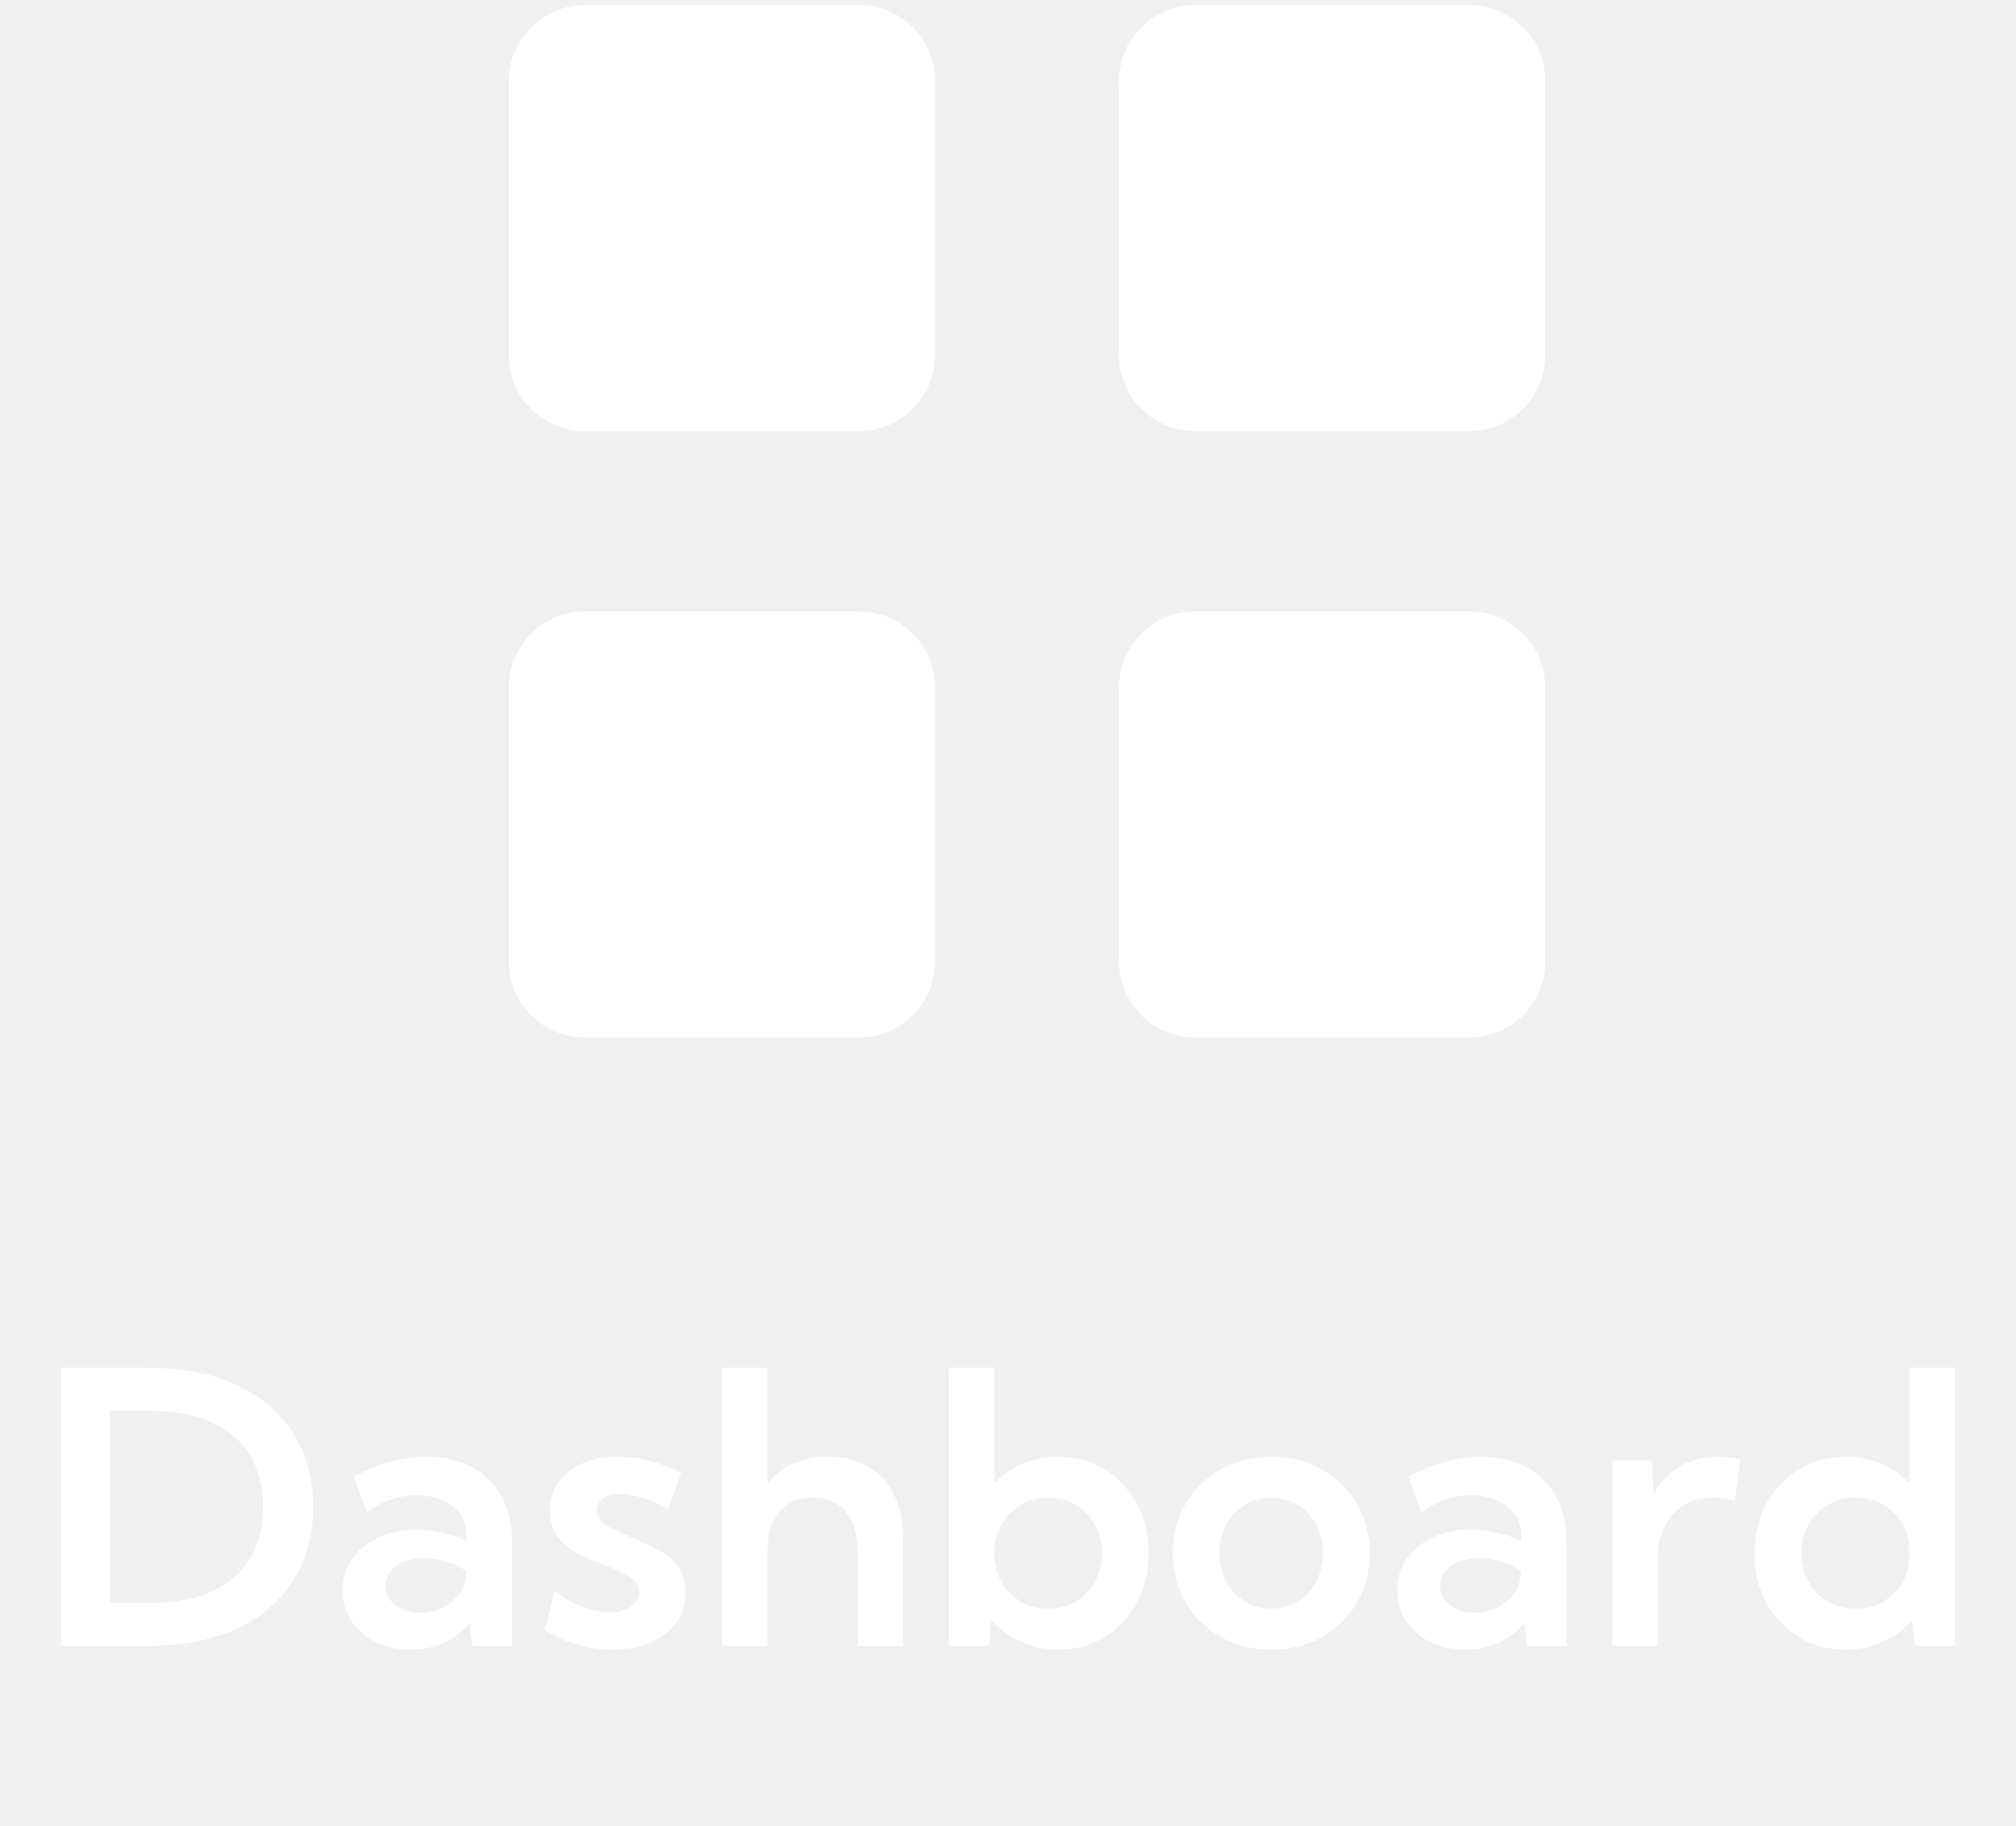
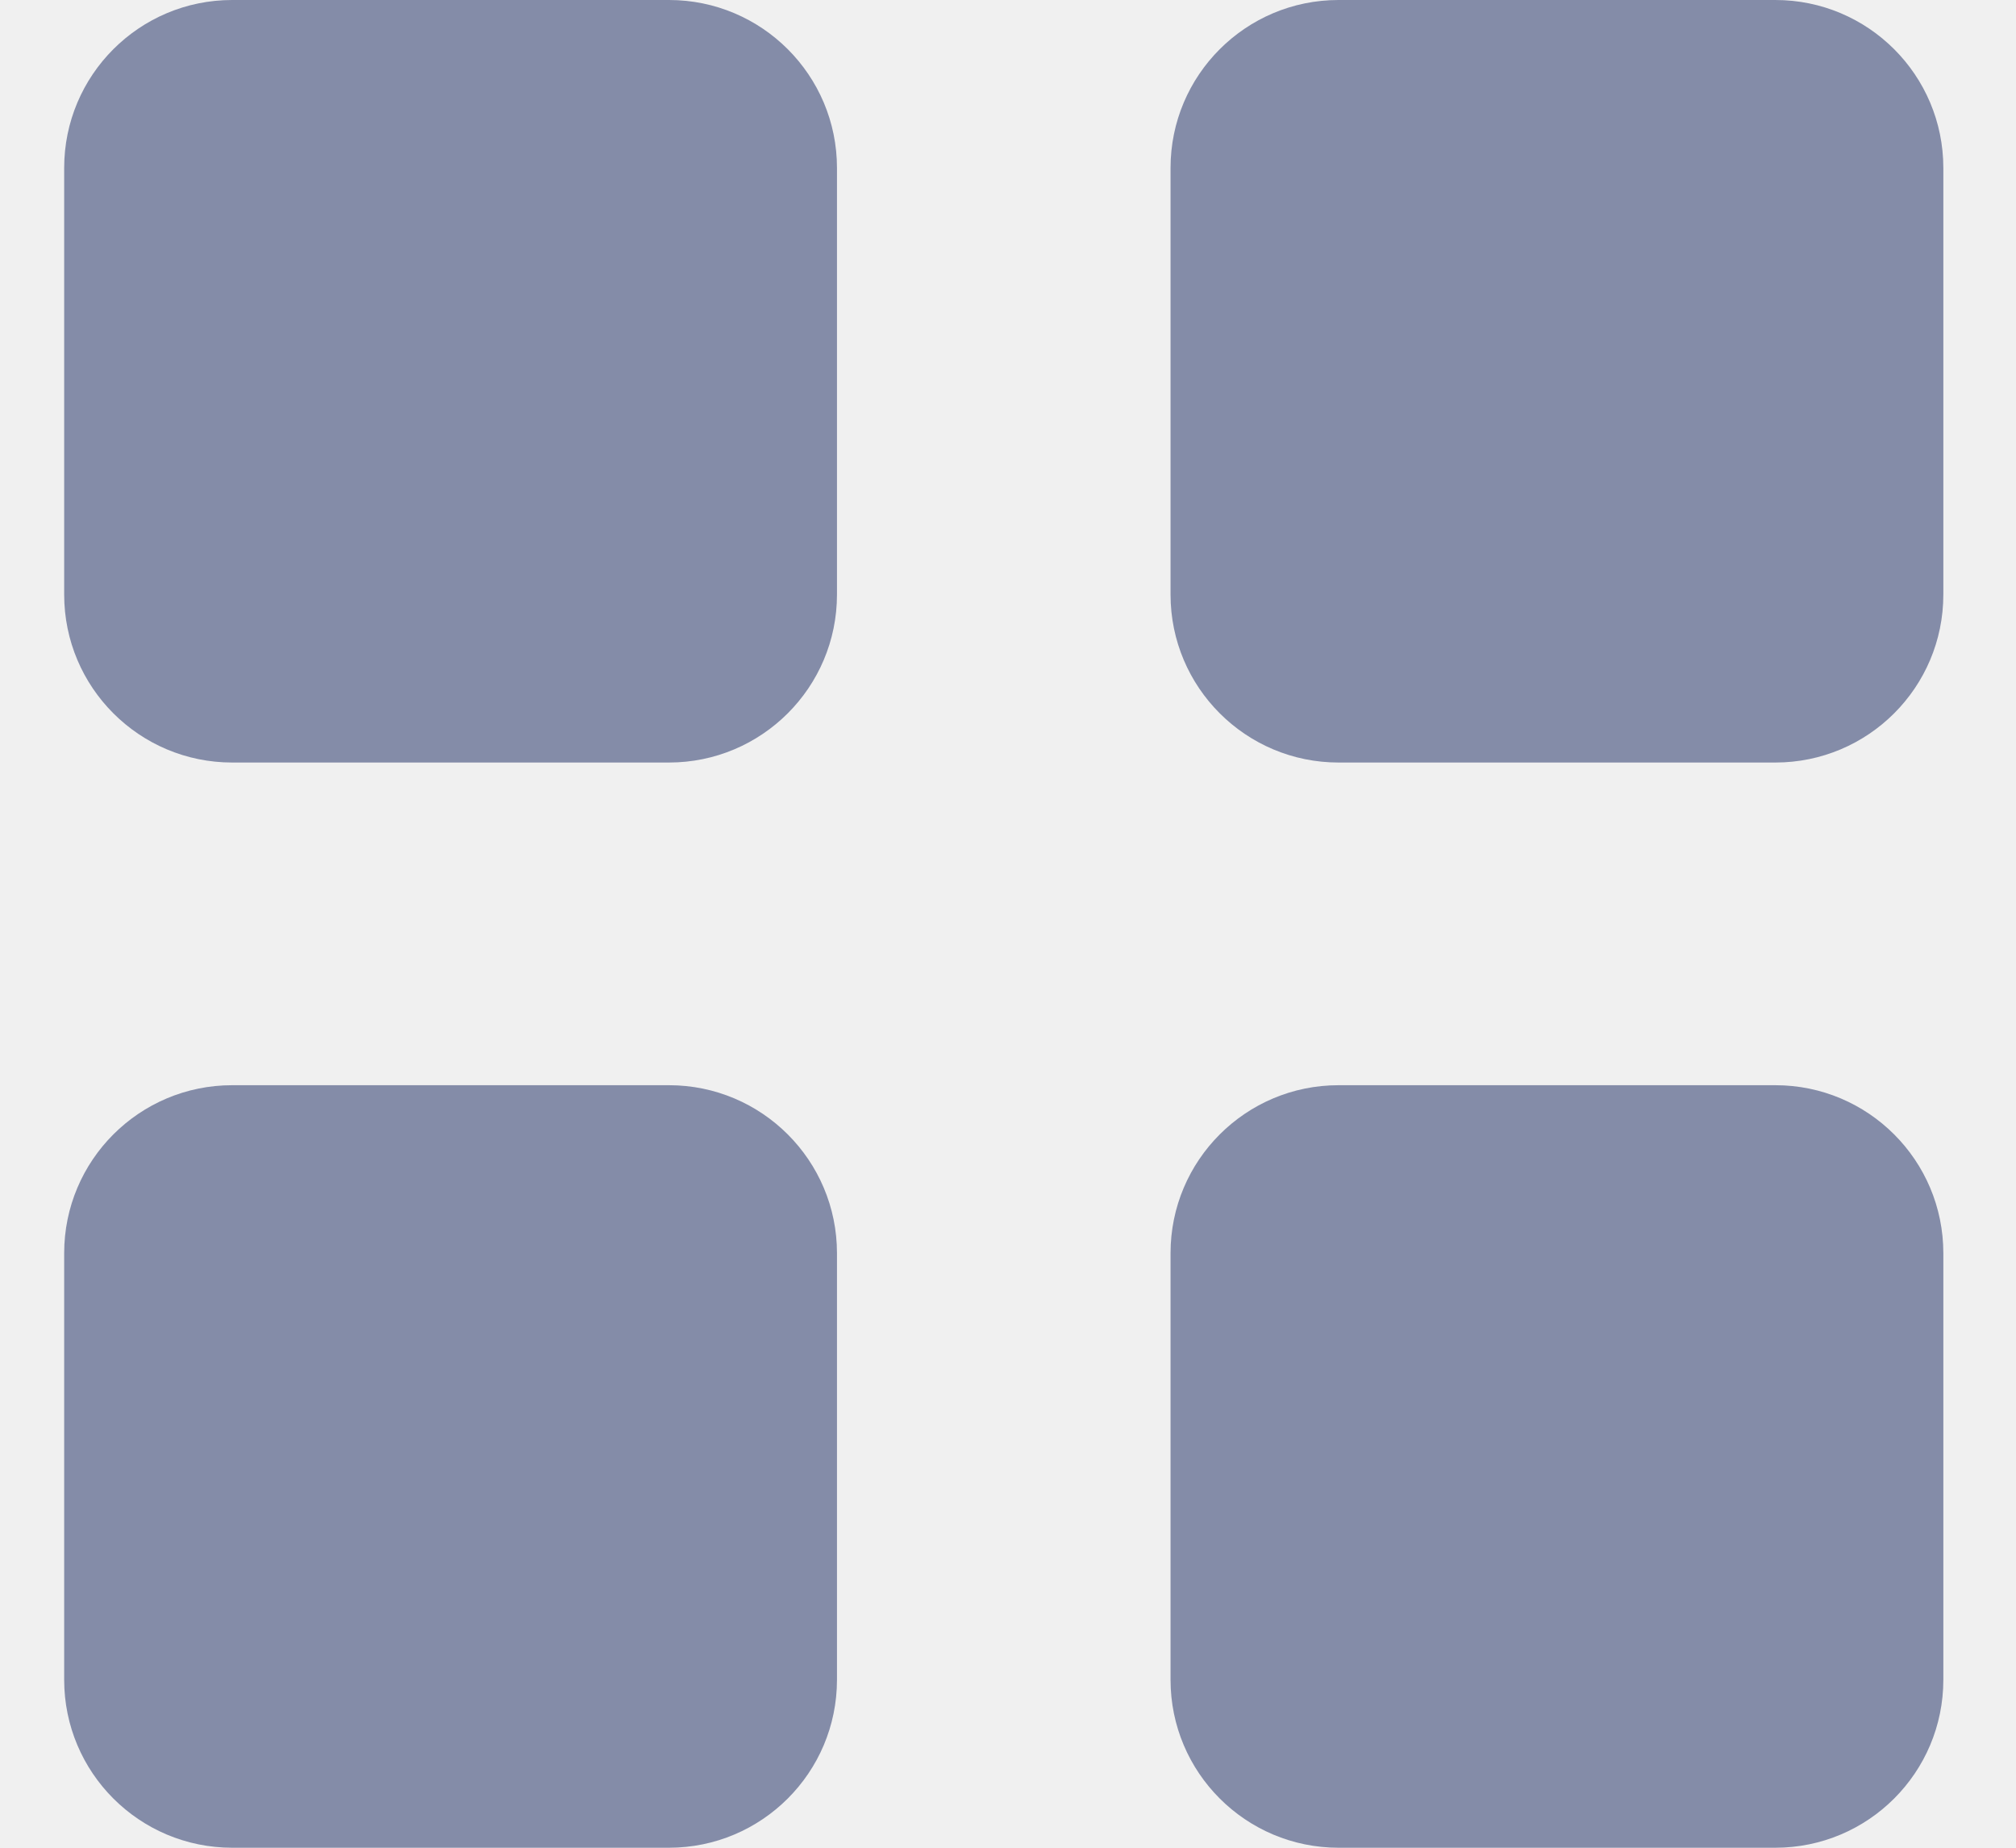
- <svg xmlns="http://www.w3.org/2000/svg" width="53" height="48" viewBox="0 0 53 48" fill="none">
-   <path d="M1.608 43.281V35.97H3.908C4.795 35.97 5.562 36.117 6.209 36.413C6.855 36.709 7.354 37.131 7.705 37.681C8.056 38.226 8.232 38.875 8.232 39.625C8.232 40.373 8.056 41.021 7.705 41.57C7.354 42.119 6.855 42.542 6.209 42.837C5.562 43.133 4.795 43.281 3.908 43.281H1.608ZM2.894 42.15H3.957C4.584 42.15 5.117 42.053 5.556 41.858C5.998 41.66 6.334 41.372 6.565 40.995C6.799 40.618 6.916 40.161 6.916 39.625C6.916 39.089 6.799 38.633 6.565 38.256C6.334 37.879 5.998 37.593 5.556 37.398C5.117 37.2 4.584 37.1 3.957 37.1H2.894V42.15ZM13.462 43.281H12.418L12.35 42.681C12.171 42.902 11.949 43.075 11.682 43.198C11.416 43.318 11.12 43.378 10.795 43.378C10.451 43.378 10.144 43.312 9.874 43.179C9.604 43.042 9.392 42.857 9.236 42.623C9.083 42.389 9.007 42.123 9.007 41.824C9.007 41.508 9.089 41.232 9.255 40.995C9.424 40.755 9.653 40.566 9.942 40.429C10.235 40.293 10.568 40.225 10.942 40.225C11.169 40.225 11.396 40.251 11.624 40.303C11.855 40.355 12.068 40.428 12.262 40.522V40.366C12.262 40.152 12.204 39.967 12.087 39.81C11.97 39.655 11.812 39.534 11.614 39.45C11.416 39.362 11.193 39.318 10.947 39.318C10.722 39.318 10.498 39.357 10.274 39.435C10.05 39.51 9.84 39.622 9.645 39.772L9.304 38.831C9.616 38.659 9.934 38.529 10.259 38.441C10.587 38.353 10.908 38.309 11.219 38.309C11.678 38.309 12.074 38.4 12.409 38.582C12.743 38.761 13.002 39.018 13.184 39.352C13.369 39.684 13.462 40.075 13.462 40.527V43.281ZM11.044 42.413C11.255 42.413 11.45 42.37 11.629 42.282C11.811 42.194 11.959 42.072 12.072 41.916C12.189 41.757 12.251 41.575 12.258 41.37V41.317C12.105 41.206 11.933 41.122 11.741 41.063C11.549 41.002 11.356 40.971 11.161 40.971C10.862 40.971 10.617 41.039 10.425 41.175C10.233 41.309 10.137 41.484 10.137 41.702C10.137 41.835 10.176 41.957 10.254 42.067C10.332 42.175 10.44 42.259 10.576 42.321C10.716 42.383 10.872 42.413 11.044 42.413ZM14.319 42.862L14.592 41.819C14.7 41.926 14.833 42.023 14.992 42.111C15.151 42.199 15.32 42.269 15.499 42.321C15.681 42.37 15.858 42.394 16.03 42.394C16.261 42.394 16.446 42.347 16.586 42.252C16.726 42.155 16.796 42.028 16.796 41.872C16.796 41.749 16.753 41.647 16.669 41.565C16.584 41.481 16.474 41.408 16.337 41.346C16.201 41.281 16.051 41.218 15.889 41.156C15.674 41.078 15.457 40.985 15.236 40.878C15.015 40.767 14.83 40.623 14.68 40.444C14.534 40.262 14.461 40.022 14.461 39.723C14.461 39.434 14.534 39.183 14.68 38.972C14.83 38.761 15.037 38.599 15.304 38.485C15.57 38.368 15.881 38.309 16.235 38.309C16.794 38.309 17.351 38.449 17.907 38.728L17.561 39.713C17.457 39.635 17.33 39.564 17.181 39.499C17.031 39.434 16.878 39.382 16.722 39.343C16.566 39.304 16.425 39.284 16.298 39.284C16.113 39.284 15.965 39.325 15.855 39.406C15.744 39.487 15.689 39.594 15.689 39.728C15.689 39.819 15.72 39.901 15.782 39.976C15.843 40.048 15.939 40.118 16.069 40.186C16.199 40.254 16.367 40.33 16.571 40.415C16.792 40.499 17.013 40.599 17.234 40.712C17.458 40.823 17.645 40.971 17.795 41.156C17.947 41.338 18.024 41.58 18.024 41.882C18.024 42.181 17.943 42.443 17.78 42.667C17.621 42.891 17.397 43.066 17.107 43.193C16.822 43.317 16.487 43.378 16.103 43.378C15.466 43.378 14.872 43.206 14.319 42.862ZM18.979 43.281V35.97H20.178V39.031C20.536 38.55 21.06 38.309 21.753 38.309C22.376 38.309 22.864 38.501 23.215 38.884C23.566 39.265 23.741 39.794 23.741 40.473V43.281H22.542V40.781C22.542 40.339 22.44 39.996 22.235 39.752C22.03 39.505 21.743 39.382 21.372 39.382C20.999 39.382 20.706 39.507 20.495 39.757C20.284 40.004 20.178 40.345 20.178 40.781V43.281H18.979ZM26.003 43.281H24.945V35.97H26.144V38.996C26.359 38.779 26.607 38.61 26.89 38.49C27.176 38.369 27.486 38.309 27.821 38.309C28.279 38.309 28.687 38.42 29.044 38.641C29.402 38.862 29.683 39.164 29.888 39.547C30.096 39.928 30.2 40.36 30.2 40.844C30.2 41.328 30.096 41.762 29.888 42.145C29.683 42.525 29.402 42.826 29.044 43.047C28.687 43.268 28.279 43.378 27.821 43.378C27.463 43.378 27.134 43.31 26.831 43.174C26.532 43.034 26.276 42.844 26.061 42.603L26.003 43.281ZM27.558 42.301C27.831 42.301 28.073 42.238 28.284 42.111C28.498 41.984 28.666 41.812 28.786 41.594C28.91 41.373 28.971 41.123 28.971 40.844C28.971 40.564 28.91 40.316 28.786 40.098C28.666 39.877 28.498 39.703 28.284 39.577C28.073 39.447 27.831 39.382 27.558 39.382C27.301 39.382 27.069 39.44 26.861 39.557C26.656 39.674 26.49 39.833 26.363 40.035C26.237 40.236 26.164 40.465 26.144 40.722V40.956C26.164 41.216 26.235 41.448 26.359 41.653C26.485 41.854 26.653 42.014 26.861 42.131C27.069 42.244 27.301 42.301 27.558 42.301ZM33.431 43.378C32.934 43.378 32.489 43.268 32.096 43.047C31.706 42.826 31.397 42.525 31.169 42.145C30.945 41.762 30.833 41.328 30.833 40.844C30.833 40.36 30.945 39.928 31.169 39.547C31.397 39.164 31.706 38.862 32.096 38.641C32.489 38.42 32.934 38.309 33.431 38.309C33.925 38.309 34.367 38.42 34.757 38.641C35.147 38.862 35.452 39.164 35.673 39.547C35.897 39.928 36.01 40.36 36.01 40.844C36.01 41.328 35.897 41.762 35.673 42.145C35.452 42.525 35.147 42.826 34.757 43.047C34.367 43.268 33.925 43.378 33.431 43.378ZM33.421 42.301C33.681 42.301 33.914 42.238 34.118 42.111C34.323 41.984 34.484 41.811 34.601 41.59C34.721 41.369 34.781 41.118 34.781 40.839C34.781 40.563 34.721 40.316 34.601 40.098C34.484 39.877 34.323 39.703 34.118 39.577C33.914 39.45 33.681 39.386 33.421 39.386C33.165 39.386 32.932 39.45 32.724 39.577C32.52 39.703 32.357 39.877 32.237 40.098C32.12 40.316 32.061 40.563 32.061 40.839C32.061 41.118 32.12 41.369 32.237 41.59C32.357 41.811 32.52 41.984 32.724 42.111C32.932 42.238 33.165 42.301 33.421 42.301ZM41.186 43.281H40.143L40.075 42.681C39.896 42.902 39.673 43.075 39.407 43.198C39.14 43.318 38.845 43.378 38.52 43.378C38.175 43.378 37.868 43.312 37.599 43.179C37.329 43.042 37.116 42.857 36.96 42.623C36.807 42.389 36.731 42.123 36.731 41.824C36.731 41.508 36.814 41.232 36.98 40.995C37.148 40.755 37.378 40.566 37.667 40.429C37.959 40.293 38.292 40.225 38.666 40.225C38.893 40.225 39.121 40.251 39.348 40.303C39.579 40.355 39.792 40.428 39.987 40.522V40.366C39.987 40.152 39.928 39.967 39.811 39.81C39.694 39.655 39.537 39.534 39.339 39.45C39.14 39.362 38.918 39.318 38.671 39.318C38.447 39.318 38.222 39.357 37.998 39.435C37.774 39.51 37.564 39.622 37.369 39.772L37.028 38.831C37.34 38.659 37.659 38.529 37.984 38.441C38.312 38.353 38.632 38.309 38.944 38.309C39.402 38.309 39.798 38.4 40.133 38.582C40.468 38.761 40.726 39.018 40.908 39.352C41.093 39.684 41.186 40.075 41.186 40.527V43.281ZM38.768 42.413C38.98 42.413 39.175 42.37 39.353 42.282C39.535 42.194 39.683 42.072 39.797 41.916C39.914 41.757 39.975 41.575 39.982 41.37V41.317C39.829 41.206 39.657 41.122 39.465 41.063C39.274 41.002 39.08 40.971 38.885 40.971C38.586 40.971 38.341 41.039 38.149 41.175C37.958 41.309 37.862 41.484 37.862 41.702C37.862 41.835 37.901 41.957 37.979 42.067C38.057 42.175 38.164 42.259 38.3 42.321C38.44 42.383 38.596 42.413 38.768 42.413ZM43.584 43.281H42.385V38.407H43.428L43.472 39.294C43.641 38.982 43.868 38.74 44.154 38.568C44.444 38.395 44.775 38.309 45.149 38.309C45.246 38.309 45.345 38.316 45.446 38.329C45.55 38.342 45.652 38.361 45.753 38.387L45.607 39.469C45.405 39.411 45.21 39.382 45.022 39.382C44.736 39.382 44.484 39.448 44.266 39.581C44.052 39.715 43.885 39.9 43.764 40.137C43.644 40.371 43.584 40.644 43.584 40.956V43.281ZM51.392 43.281H50.335L50.271 42.599C50.06 42.842 49.803 43.034 49.501 43.174C49.199 43.31 48.871 43.378 48.517 43.378C48.059 43.378 47.649 43.268 47.288 43.047C46.928 42.826 46.643 42.525 46.435 42.145C46.231 41.762 46.128 41.328 46.128 40.844C46.128 40.36 46.231 39.928 46.435 39.547C46.643 39.164 46.928 38.862 47.288 38.641C47.649 38.42 48.059 38.309 48.517 38.309C48.851 38.309 49.162 38.369 49.448 38.49C49.734 38.61 49.982 38.779 50.193 38.996V35.97H51.392V43.281ZM48.78 42.301C49.04 42.301 49.277 42.243 49.492 42.126C49.706 42.005 49.877 41.841 50.003 41.633C50.13 41.425 50.193 41.188 50.193 40.922V40.751C50.193 40.488 50.13 40.254 50.003 40.049C49.877 39.841 49.706 39.679 49.492 39.562C49.277 39.442 49.04 39.382 48.78 39.382C48.507 39.382 48.263 39.447 48.049 39.577C47.834 39.703 47.665 39.877 47.542 40.098C47.418 40.316 47.357 40.563 47.357 40.839C47.357 41.118 47.418 41.369 47.542 41.59C47.665 41.811 47.834 41.984 48.049 42.111C48.263 42.238 48.507 42.301 48.78 42.301Z" fill="white" />
-   <path fill-rule="evenodd" clip-rule="evenodd" d="M15.375 0.131C14.271 0.131 13.375 1.027 13.375 2.131V9.337C13.375 10.442 14.271 11.337 15.375 11.337H22.581C23.686 11.337 24.581 10.442 24.581 9.337V2.131C24.581 1.027 23.686 0.131 22.581 0.131H15.375ZM31.419 0.131C30.314 0.131 29.419 1.027 29.419 2.131V9.337C29.419 10.442 30.314 11.337 31.419 11.337H38.625C39.729 11.337 40.625 10.442 40.625 9.337V2.131C40.625 1.027 39.729 0.131 38.625 0.131H31.419ZM13.375 18.078C13.375 16.974 14.271 16.078 15.375 16.078H22.581C23.686 16.078 24.581 16.974 24.581 18.078V25.284C24.581 26.389 23.686 27.284 22.581 27.284H15.375C14.271 27.284 13.375 26.389 13.375 25.284V18.078ZM31.419 16.078C30.314 16.078 29.419 16.974 29.419 18.078V25.284C29.419 26.389 30.314 27.284 31.419 27.284H38.625C39.729 27.284 40.625 26.389 40.625 25.284V18.078C40.625 16.974 39.729 16.078 38.625 16.078H31.419Z" fill="white" />
+ <svg xmlns="http://www.w3.org/2000/svg" width="24" height="22" viewBox="0 0 24 22" fill="none">
+   <path fill-rule="evenodd" clip-rule="evenodd" d="M2.764 0C1.659 0 0.764 0.895 0.764 2V7.079C0.764 8.184 1.659 9.079 2.764 9.079H7.964C9.068 9.079 9.964 8.184 9.964 7.079V2C9.964 0.895 9.068 0 7.964 0H2.764ZM15.935 0C14.831 0 13.935 0.895 13.935 2V7.079C13.935 8.184 14.831 9.079 15.935 9.079H21.135C22.24 9.079 23.135 8.184 23.135 7.079V2C23.135 0.895 22.24 0 21.135 0H15.935ZM0.764 14.921C0.764 13.816 1.659 12.921 2.764 12.921H7.964C9.068 12.921 9.964 13.816 9.964 14.921V20C9.964 21.105 9.068 22 7.964 22H2.764C1.659 22 0.764 21.105 0.764 20V14.921ZM15.935 12.921C14.831 12.921 13.935 13.816 13.935 14.921V20C13.935 21.105 14.831 22 15.935 22H21.135C22.24 22 23.135 21.105 23.135 20V14.921C23.135 13.816 22.24 12.921 21.135 12.921H15.935Z" fill="#848CA8" />
</svg>
